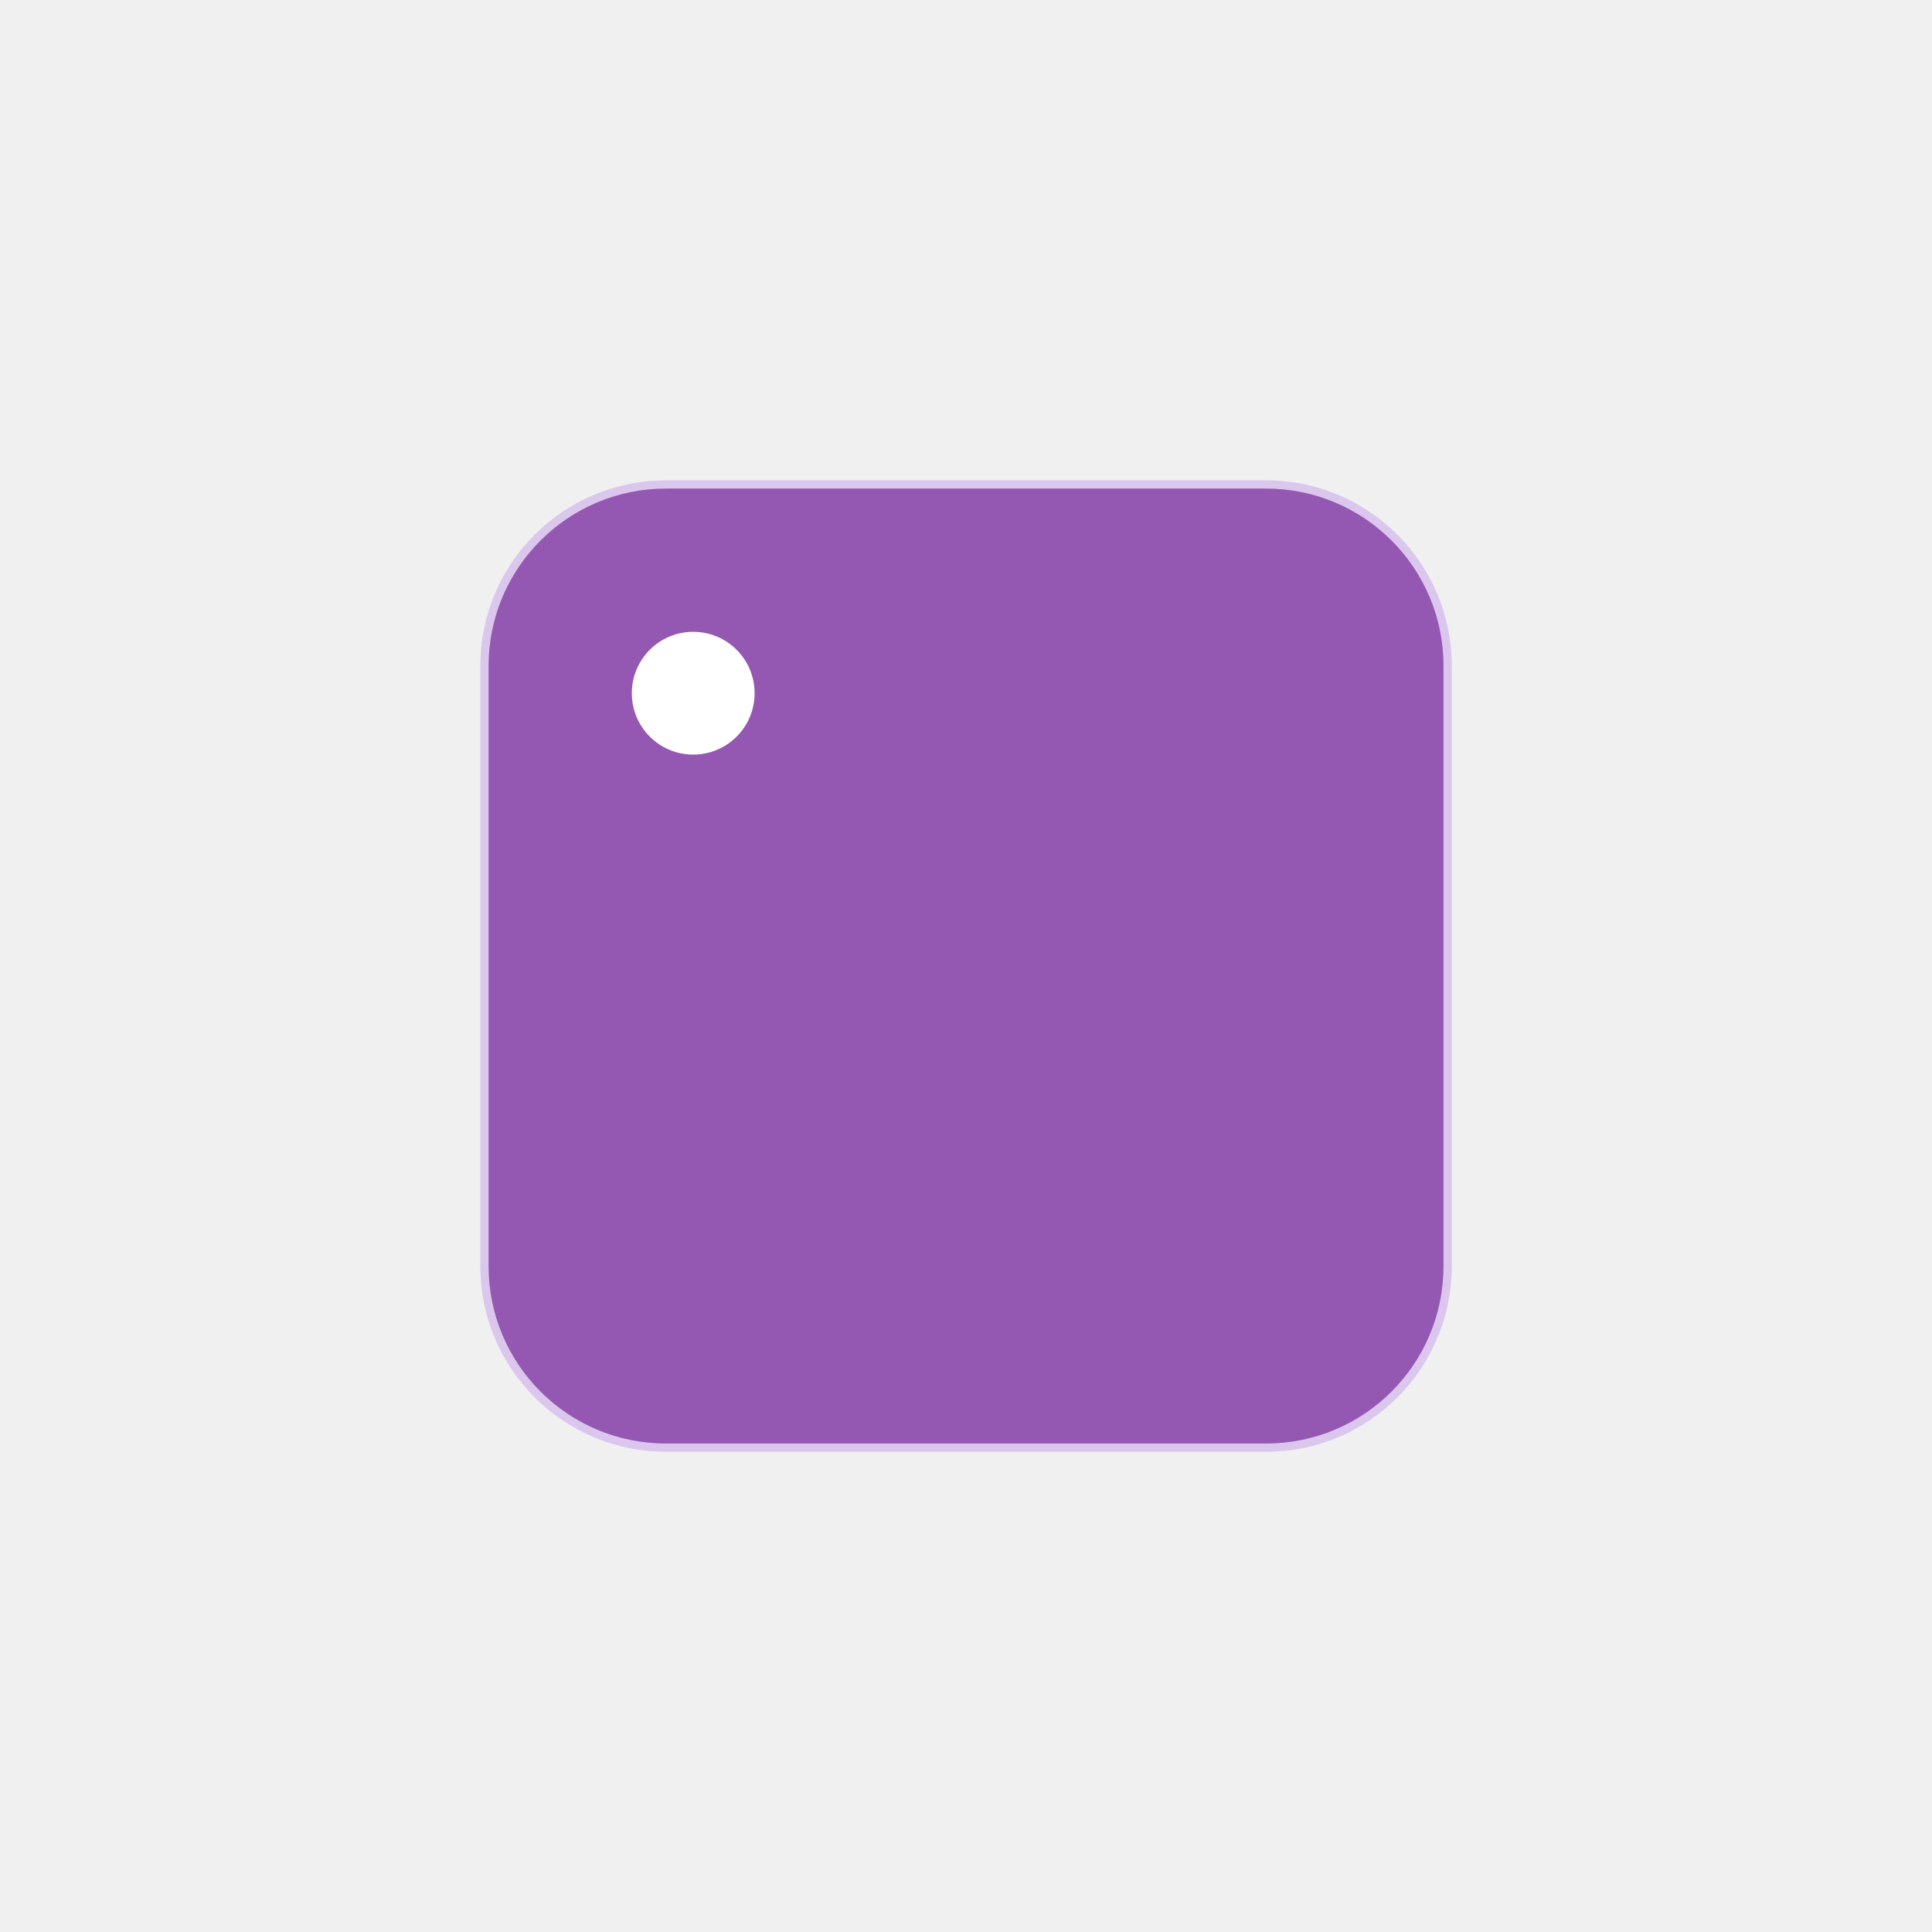
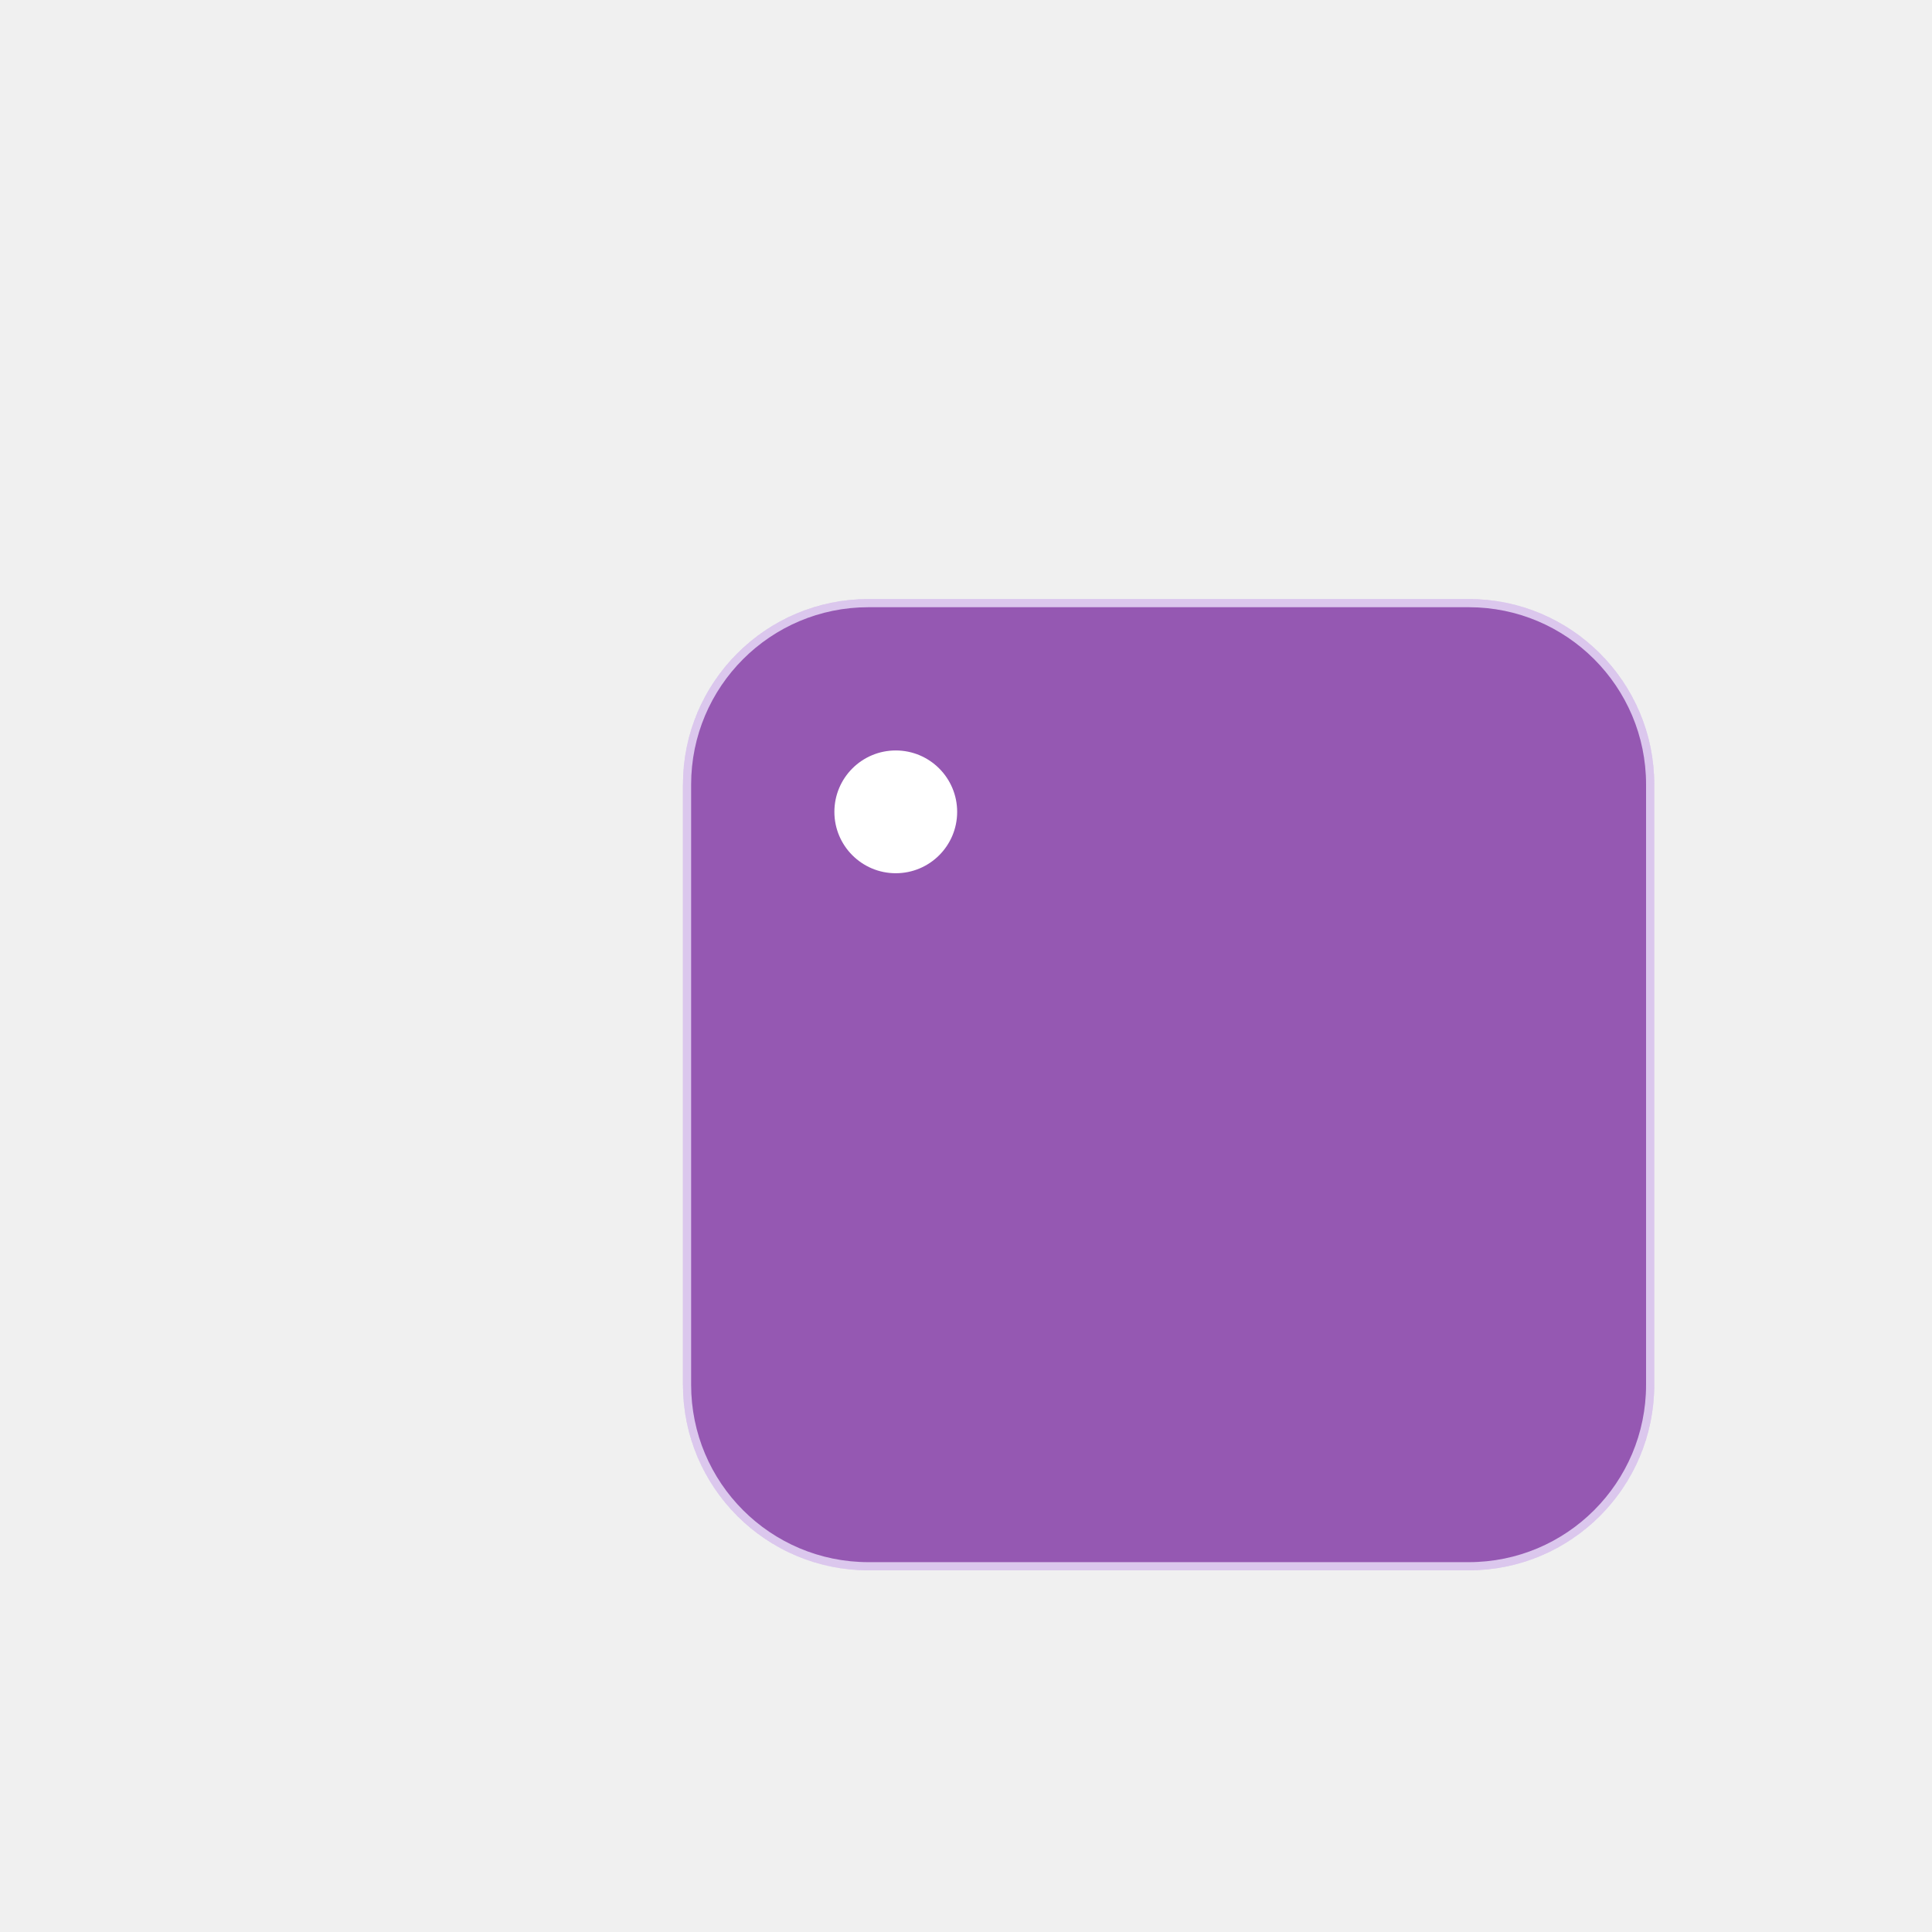
<svg xmlns="http://www.w3.org/2000/svg" viewBox="0 0 128 128">
-   <g transform="translate(32.37 32.37) scale(0.9038)">
+   <g transform="translate(45.79 40.23) scale(0.9038)">
    <g>
      <animateTransform attributeName="transform" type="rotate" dur="7.8s" repeatCount="1" fill="freeze" values="0 0 70;0 0 70;-15 0 70;-15 0 70;0 0 70;0 0 70;0 0 70;-15 0 70;-15 0 70" keyTimes="0;0.067;0.187;0.507;0.627;0.667;0.733;0.853;1" calcMode="spline" keySplines="0 0 1 1;.65 0 .25 1;0 0 1 1;.65 0 .25 1;0 0 1 1;0 0 1 1;.65 0 .25 1;0 0 1 1" />
      <rect x="0" y="0" width="70" height="70" rx="13" fill="#c9a8e3" fill-opacity="0.21" stroke="#d9c2ec" stroke-opacity="0.55" stroke-width="1.2" />
      <circle cx="15" cy="15" r="4.5" fill="#ead9f6" opacity="0.18">
        <animate attributeName="opacity" dur="7.8s" repeatCount="1" fill="freeze" values="0.18;0.18;1;1;0.18;0.18;0.18;1" keyTimes="0;0.293;0.333;0.467;0.507;0.667;0.96;1" />
      </circle>
    </g>
    <g>
      <animateTransform attributeName="transform" type="rotate" dur="7.8s" repeatCount="1" fill="freeze" values="0 0 70;0 0 70;-30 0 70;-30 0 70;0 0 70;0 0 70;0 0 70;-30 0 70;-30 0 70" keyTimes="0;0.067;0.187;0.507;0.627;0.667;0.733;0.853;1" calcMode="spline" keySplines="0 0 1 1;.65 0 .25 1;0 0 1 1;.65 0 .25 1;0 0 1 1;0 0 1 1;.65 0 .25 1;0 0 1 1" />
      <rect x="0" y="0" width="70" height="70" rx="13" fill="#c9a8e3" fill-opacity="0.21" stroke="#d9c2ec" stroke-opacity="0.55" stroke-width="1.2" />
      <circle cx="15" cy="15" r="4.5" fill="#ead9f6" opacity="0.18">
        <animate attributeName="opacity" dur="7.8s" repeatCount="1" fill="freeze" values="0.18;0.18;1;1;0.18;0.18;0.18;1" keyTimes="0;0.293;0.333;0.467;0.507;0.667;0.96;1" />
      </circle>
    </g>
    <g>
      <animateTransform attributeName="transform" type="rotate" dur="7.8s" repeatCount="1" fill="freeze" values="0 0 70;0 0 70;-45 0 70;-45 0 70;0 0 70;0 0 70;0 0 70;-45 0 70;-45 0 70" keyTimes="0;0.067;0.187;0.507;0.627;0.667;0.733;0.853;1" calcMode="spline" keySplines="0 0 1 1;.65 0 .25 1;0 0 1 1;.65 0 .25 1;0 0 1 1;0 0 1 1;.65 0 .25 1;0 0 1 1" />
      <rect x="0" y="0" width="70" height="70" rx="13" fill="#c9a8e3" fill-opacity="0.21" stroke="#d9c2ec" stroke-opacity="0.55" stroke-width="1.2" />
      <circle cx="15" cy="15" r="4.5" fill="#ead9f6" opacity="0.18">
        <animate attributeName="opacity" dur="7.8s" repeatCount="1" fill="freeze" values="0.18;0.18;1;1;0.18;0.18;0.18;1" keyTimes="0;0.293;0.333;0.467;0.507;0.667;0.96;1" />
      </circle>
    </g>
    <rect x="0" y="0" width="70" height="70" rx="13" fill="#9558b2" />
    <circle cx="15" cy="15" r="4.5" fill="#ffffff" />
    <circle cx="15" cy="15" r="3" fill="#ffffff" opacity="0">
      <animateMotion dur="7.8s" repeatCount="1" fill="freeze" path="M0 0L-14.75 -2.01" keyPoints="0;0;1;1;0;1;1" keyTimes="0;0.2;0.3;0.667;0.867;0.967;1" calcMode="spline" keySplines="0 0 1 1;.45 0 .2 1;0 0 1 1;0 0 1 1;.45 0 .2 1;0 0 1 1" />
      <animate attributeName="opacity" dur="7.8s" repeatCount="1" fill="freeze" values="0;0;1;1;0;0;0;1;1;0;0" keyTimes="0;0.199;0.2;0.3;0.327;0.667;0.866;0.867;0.967;0.993;1" />
    </circle>
    <circle cx="15" cy="15" r="3" fill="#ffffff" opacity="0">
      <animateMotion dur="7.8s" repeatCount="1" fill="freeze" path="M0 0L-29.51 -0.13" keyPoints="0;0;1;1;0;1;1" keyTimes="0;0.2;0.3;0.667;0.867;0.967;1" calcMode="spline" keySplines="0 0 1 1;.45 0 .2 1;0 0 1 1;0 0 1 1;.45 0 .2 1;0 0 1 1" />
      <animate attributeName="opacity" dur="7.8s" repeatCount="1" fill="freeze" values="0;0;1;1;0;0;0;1;1;0;0" keyTimes="0;0.199;0.2;0.3;0.327;0.667;0.866;0.867;0.967;0.993;1" />
    </circle>
    <circle cx="15" cy="15" r="3" fill="#ffffff" opacity="0">
      <animateMotion dur="7.8s" repeatCount="1" fill="freeze" path="M0 0L-43.28 5.5" keyPoints="0;0;1;1;0;1;1" keyTimes="0;0.2;0.3;0.667;0.867;0.967;1" calcMode="spline" keySplines="0 0 1 1;.45 0 .2 1;0 0 1 1;0 0 1 1;.45 0 .2 1;0 0 1 1" />
      <animate attributeName="opacity" dur="7.8s" repeatCount="1" fill="freeze" values="0;0;1;1;0;0;0;1;1;0;0" keyTimes="0;0.199;0.2;0.3;0.327;0.667;0.866;0.867;0.967;0.993;1" />
    </circle>
  </g>
</svg>
